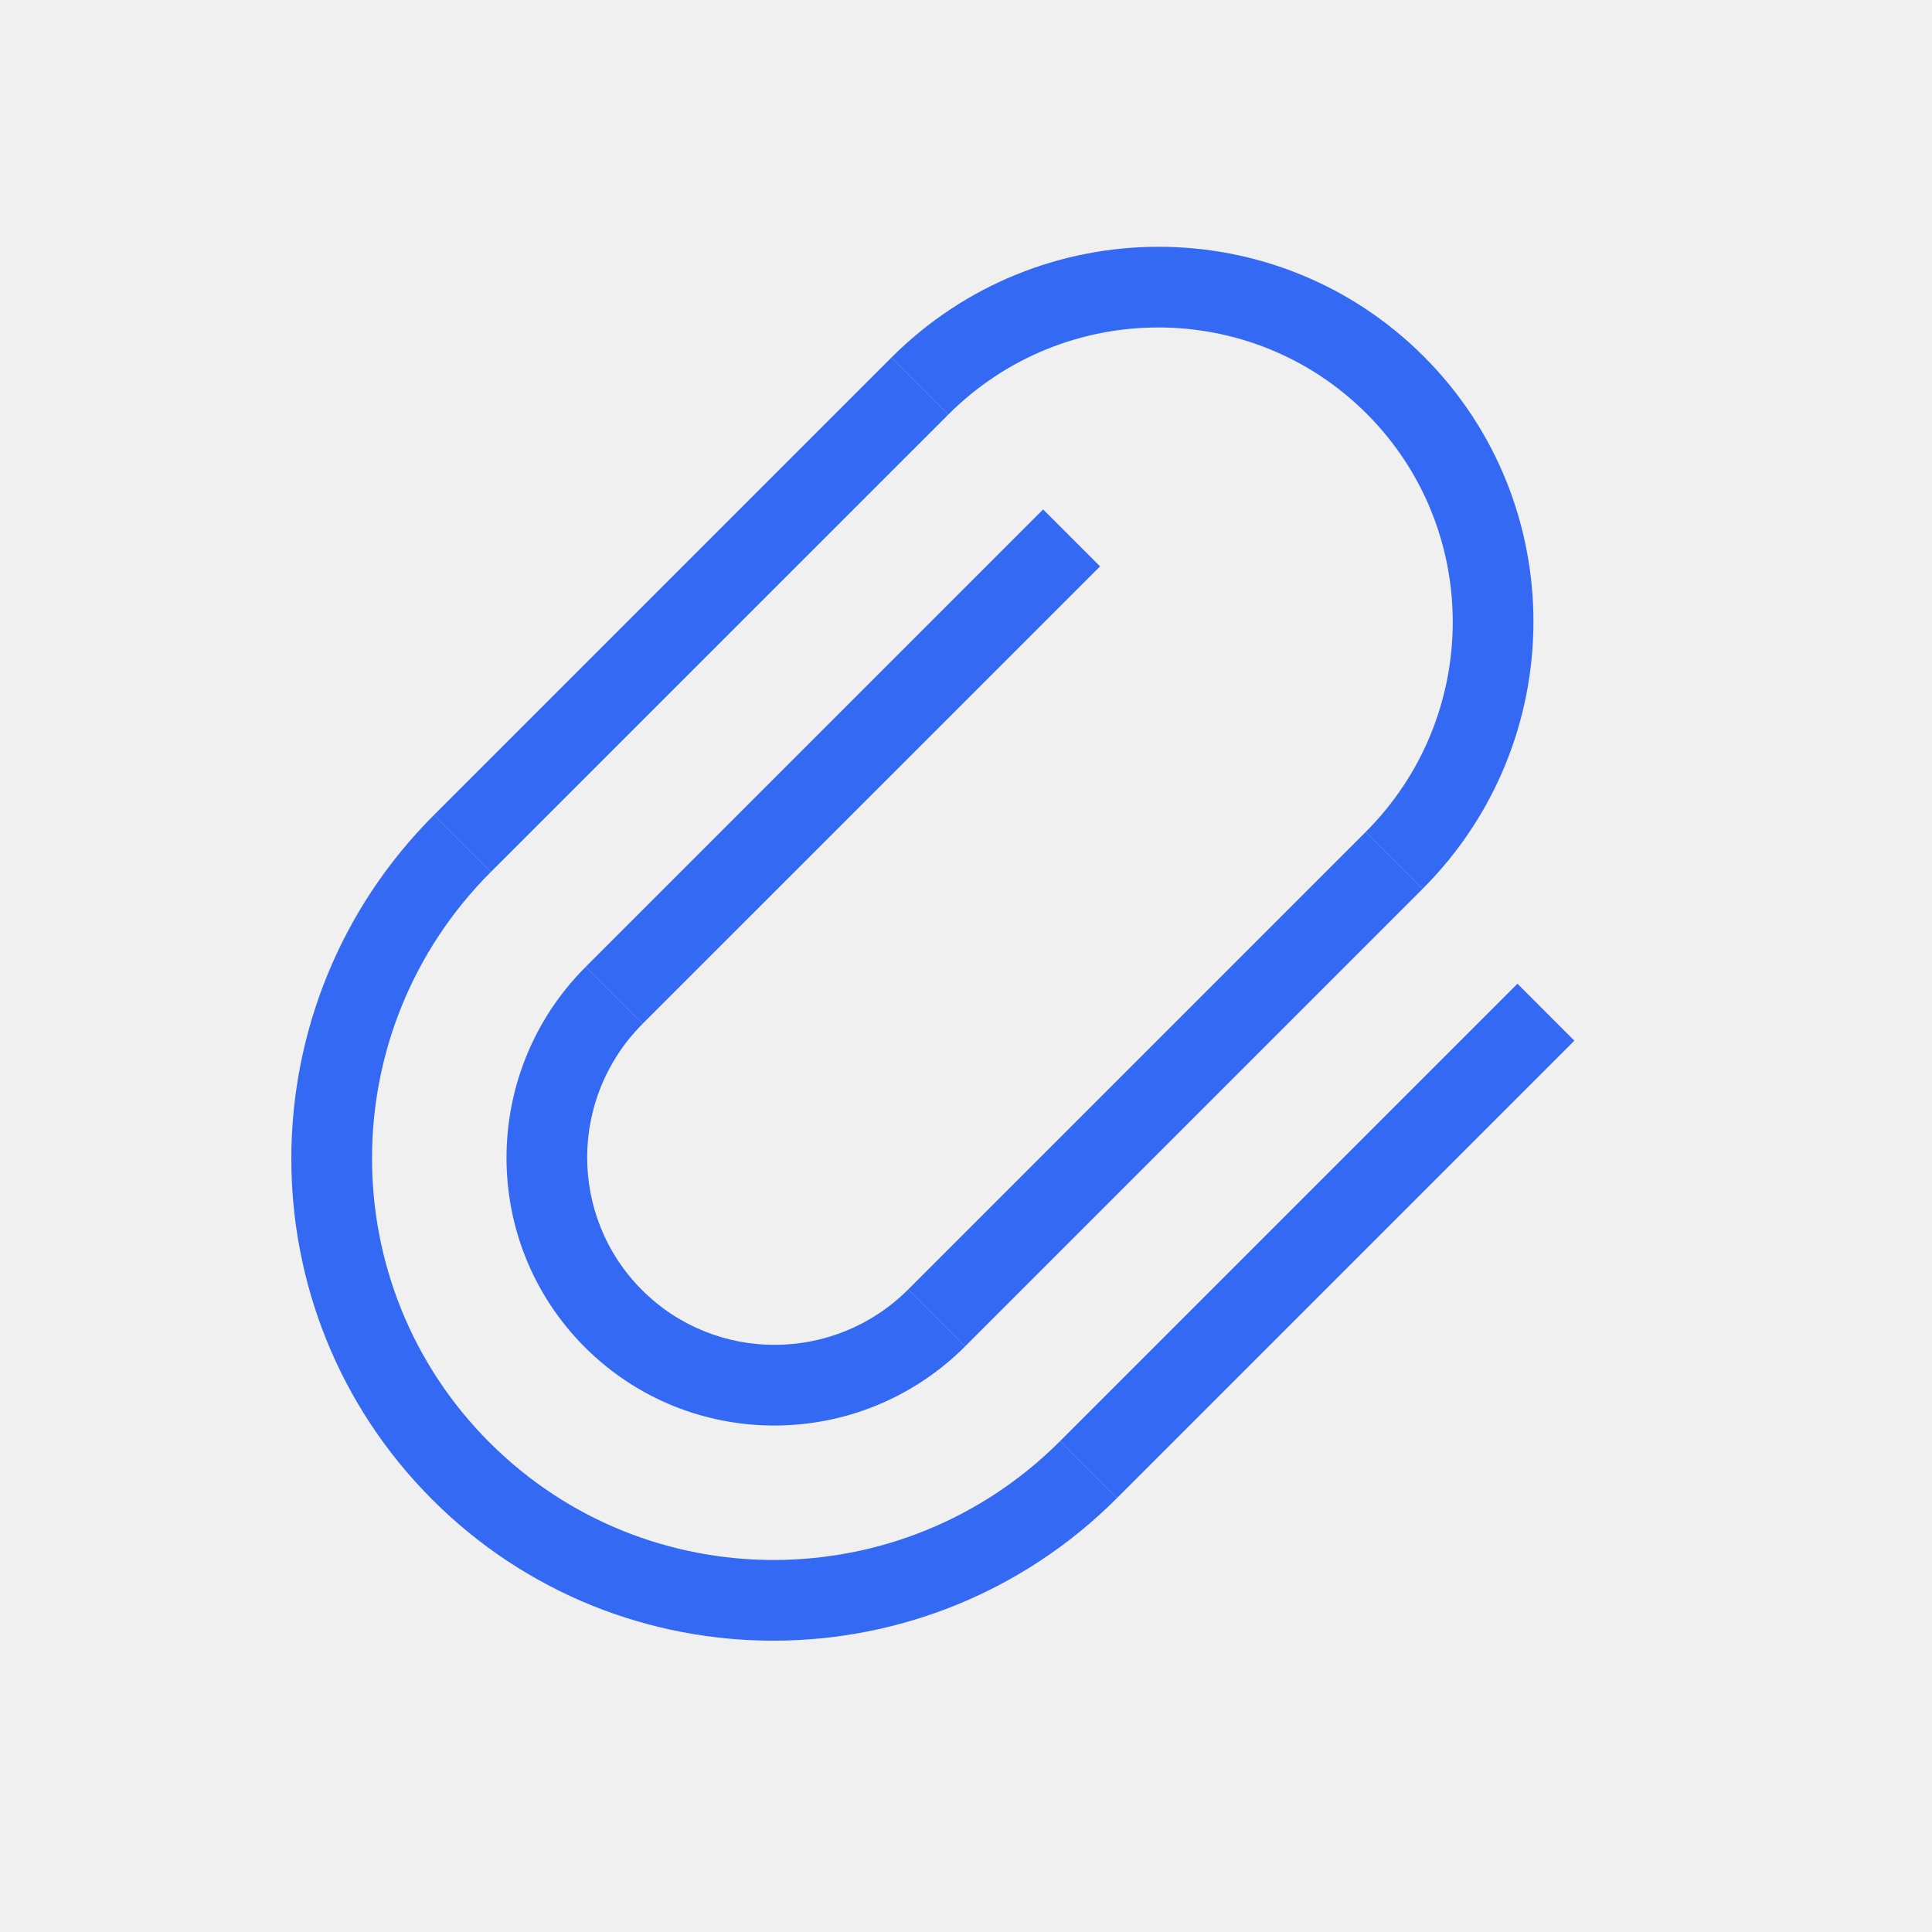
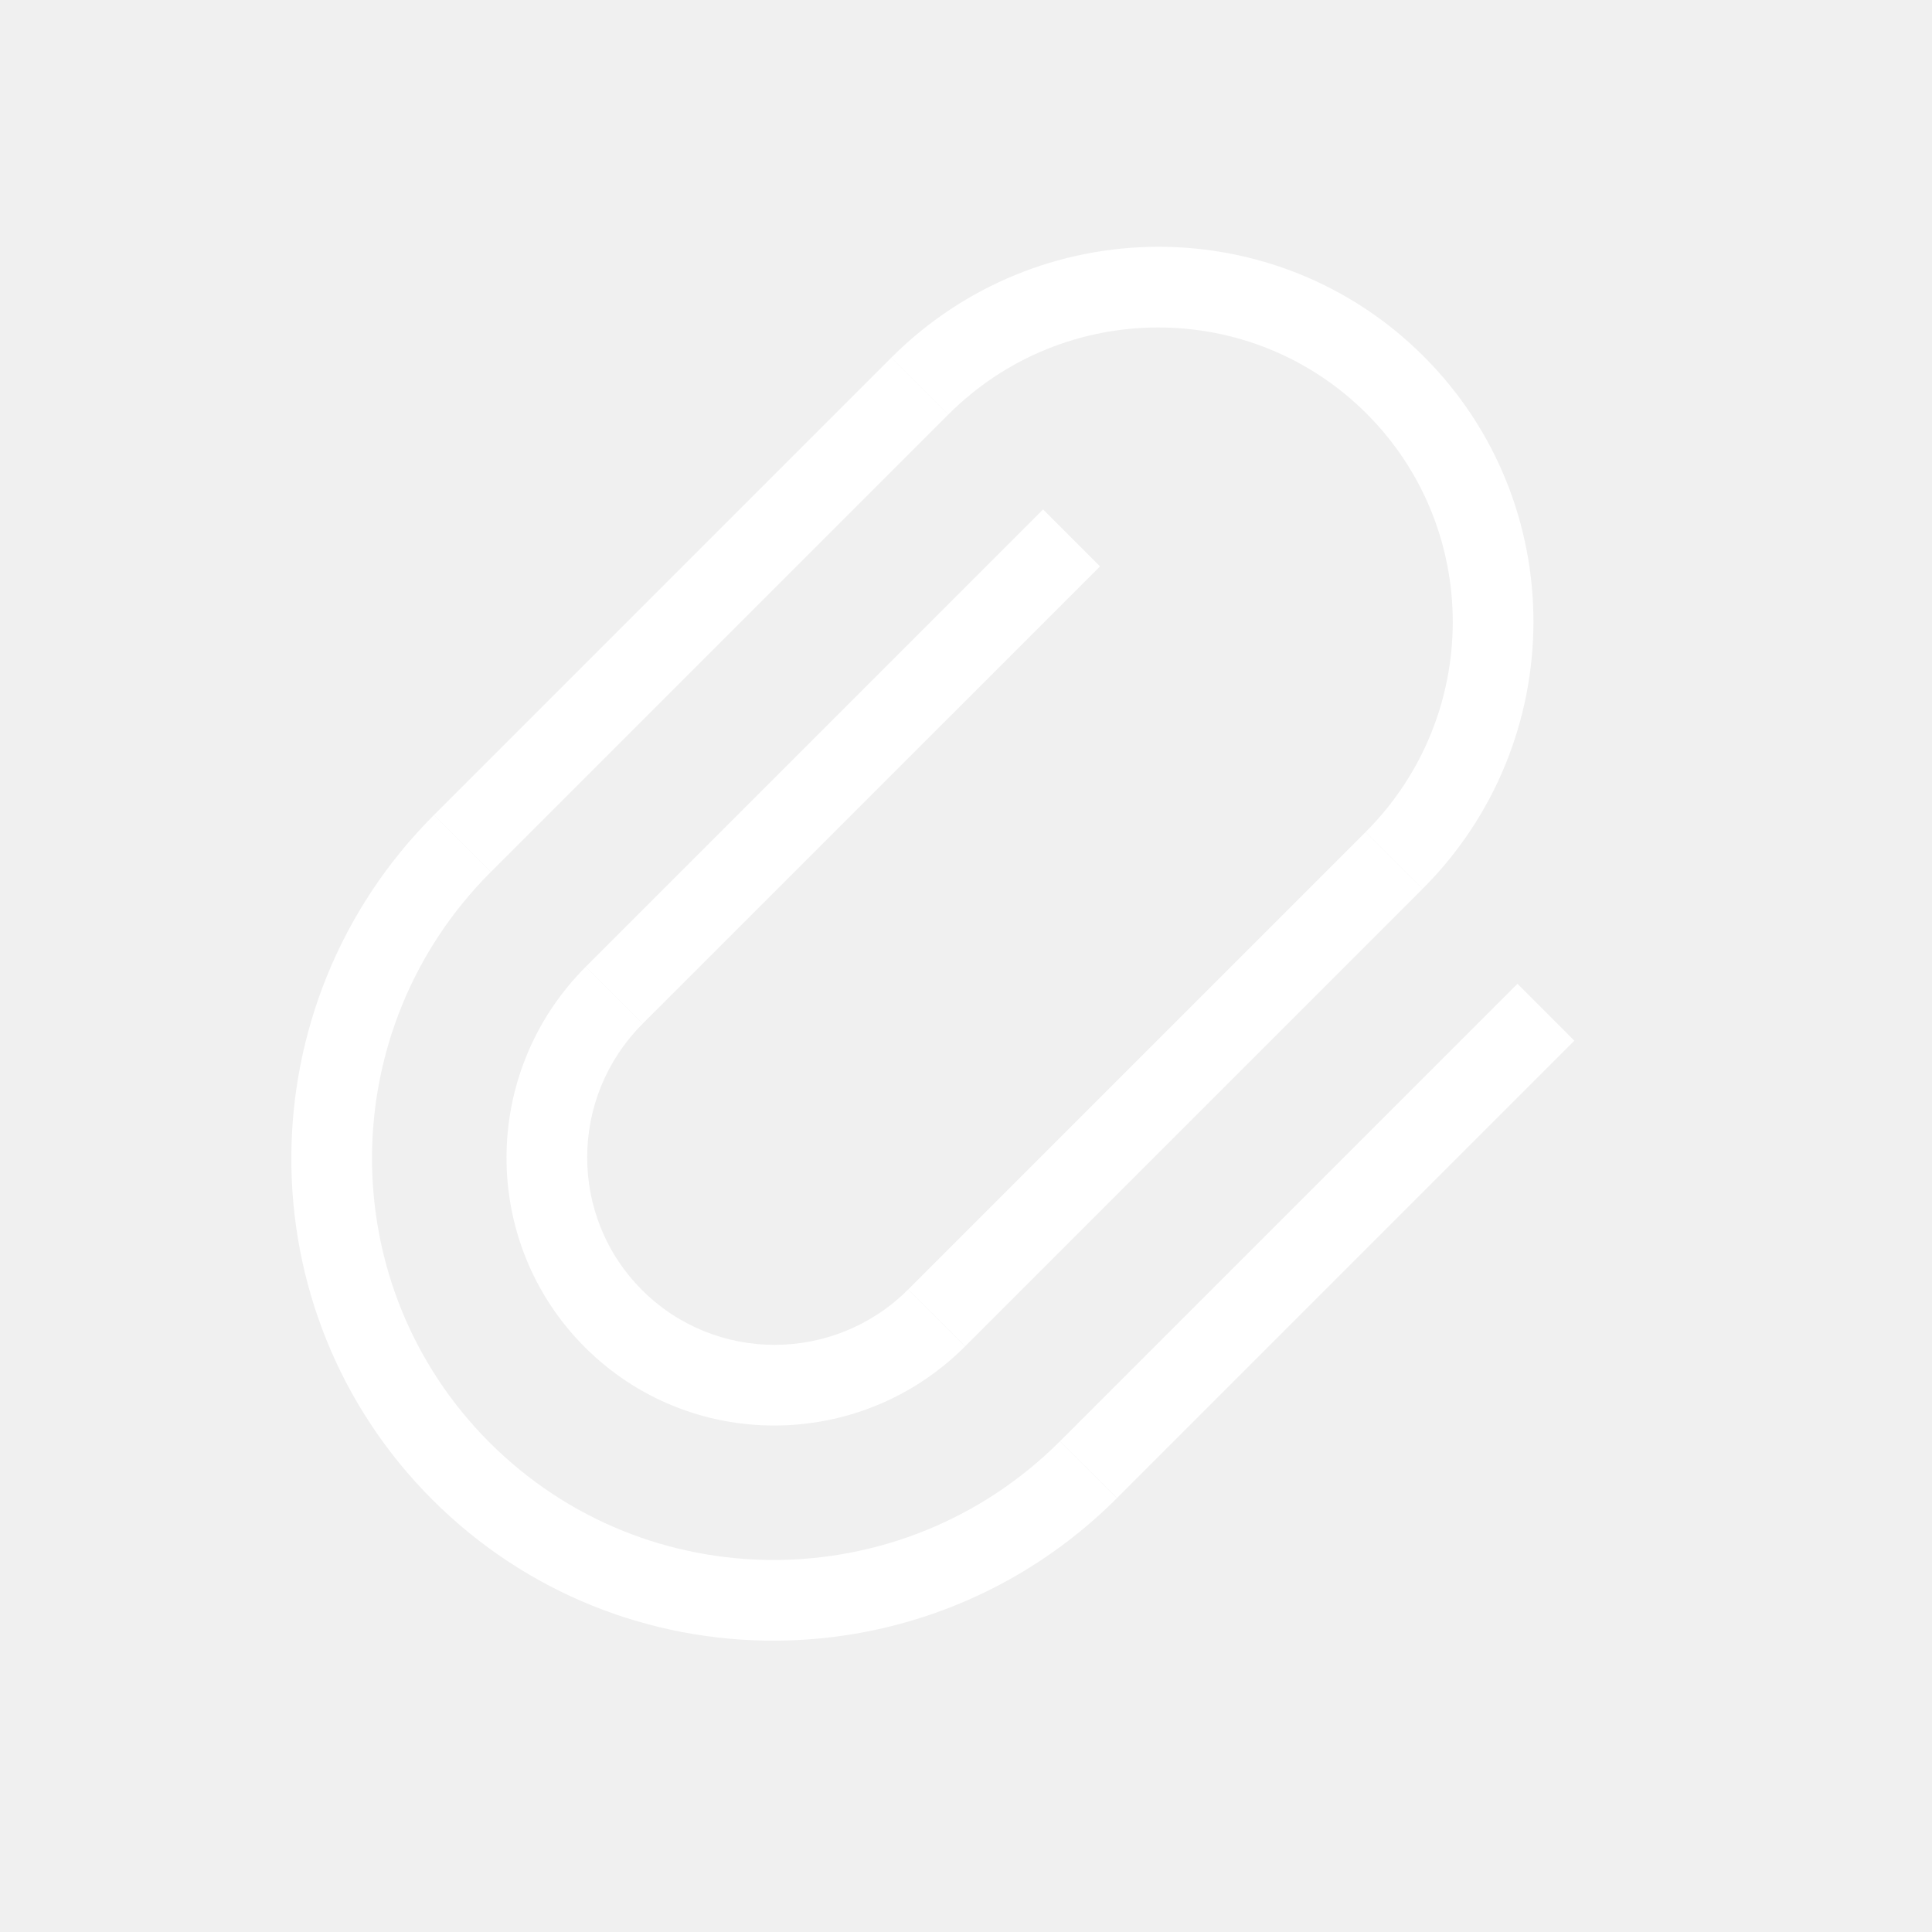
<svg xmlns="http://www.w3.org/2000/svg" width="32" height="32" viewBox="0 0 32 32" fill="none">
-   <path fill-rule="evenodd" clip-rule="evenodd" d="M7.187 13.5L14.763 5.924L15.706 6.867L8.129 14.443L7.187 13.5Z" fill="#3369F3" />
-   <path fill-rule="evenodd" clip-rule="evenodd" d="M9.701 16.014L17.277 8.438L18.22 9.381L10.643 16.957L9.701 16.014Z" fill="#3369F3" />
-   <path fill-rule="evenodd" clip-rule="evenodd" d="M15.043 21.357L22.619 13.781L23.562 14.723L15.986 22.299L15.043 21.357Z" fill="#3369F3" />
-   <path fill-rule="evenodd" clip-rule="evenodd" d="M17.557 23.871L25.134 16.294L26.076 17.237L18.5 24.813L17.557 23.871Z" fill="#3369F3" />
-   <path fill-rule="evenodd" clip-rule="evenodd" d="M17.557 23.871C14.942 26.486 10.712 26.495 8.108 23.892C5.505 21.288 5.514 17.058 8.129 14.443L7.187 13.5C4.048 16.638 4.037 21.715 7.161 24.839C10.286 27.963 15.362 27.952 18.5 24.814L17.557 23.871Z" fill="#3369F3" />
-   <path fill-rule="evenodd" clip-rule="evenodd" d="M22.619 13.781L23.562 14.723C26.003 12.283 26.012 8.334 23.582 5.904C21.152 3.474 17.203 3.483 14.763 5.924L15.706 6.867C17.623 4.949 20.726 4.942 22.635 6.851C24.544 8.76 24.537 11.863 22.619 13.781Z" fill="#3369F3" />
-   <path fill-rule="evenodd" clip-rule="evenodd" d="M9.701 16.014C7.958 17.758 7.951 20.578 9.687 22.314C11.423 24.049 14.243 24.043 15.986 22.3L15.043 21.357C13.823 22.577 11.849 22.582 10.634 21.367C9.419 20.152 9.423 18.178 10.644 16.957L9.701 16.014Z" fill="#3369F3" />
+   <path fill-rule="evenodd" clip-rule="evenodd" d="M7.187 13.5L14.763 5.924L15.706 6.867L8.129 14.443L7.187 13.5Z" fill="#FFFFFF" />
+   <path fill-rule="evenodd" clip-rule="evenodd" d="M9.701 16.014L17.277 8.438L18.22 9.381L10.643 16.957L9.701 16.014Z" fill="#FFFFFF" />
+   <path fill-rule="evenodd" clip-rule="evenodd" d="M15.043 21.357L22.619 13.781L23.562 14.723L15.986 22.299L15.043 21.357Z" fill="#FFFFFF" />
+   <path fill-rule="evenodd" clip-rule="evenodd" d="M17.557 23.871L25.134 16.294L26.076 17.237L18.5 24.813L17.557 23.871Z" fill="#FFFFFF" />
+   <path fill-rule="evenodd" clip-rule="evenodd" d="M17.557 23.871C14.942 26.486 10.712 26.495 8.108 23.892C5.505 21.288 5.514 17.058 8.129 14.443L7.187 13.5C4.048 16.638 4.037 21.715 7.161 24.839C10.286 27.963 15.362 27.952 18.5 24.814L17.557 23.871Z" fill="#FFFFFF" />
+   <path fill-rule="evenodd" clip-rule="evenodd" d="M22.619 13.781L23.562 14.723C26.003 12.283 26.012 8.334 23.582 5.904C21.152 3.474 17.203 3.483 14.763 5.924L15.706 6.867C17.623 4.949 20.726 4.942 22.635 6.851C24.544 8.76 24.537 11.863 22.619 13.781Z" fill="#FFFFFF" />
+   <path fill-rule="evenodd" clip-rule="evenodd" d="M9.701 16.014C7.958 17.758 7.951 20.578 9.687 22.314C11.423 24.049 14.243 24.043 15.986 22.3L15.043 21.357C13.823 22.577 11.849 22.582 10.634 21.367C9.419 20.152 9.423 18.178 10.644 16.957L9.701 16.014Z" fill="#FFFFFF" />
</svg>
